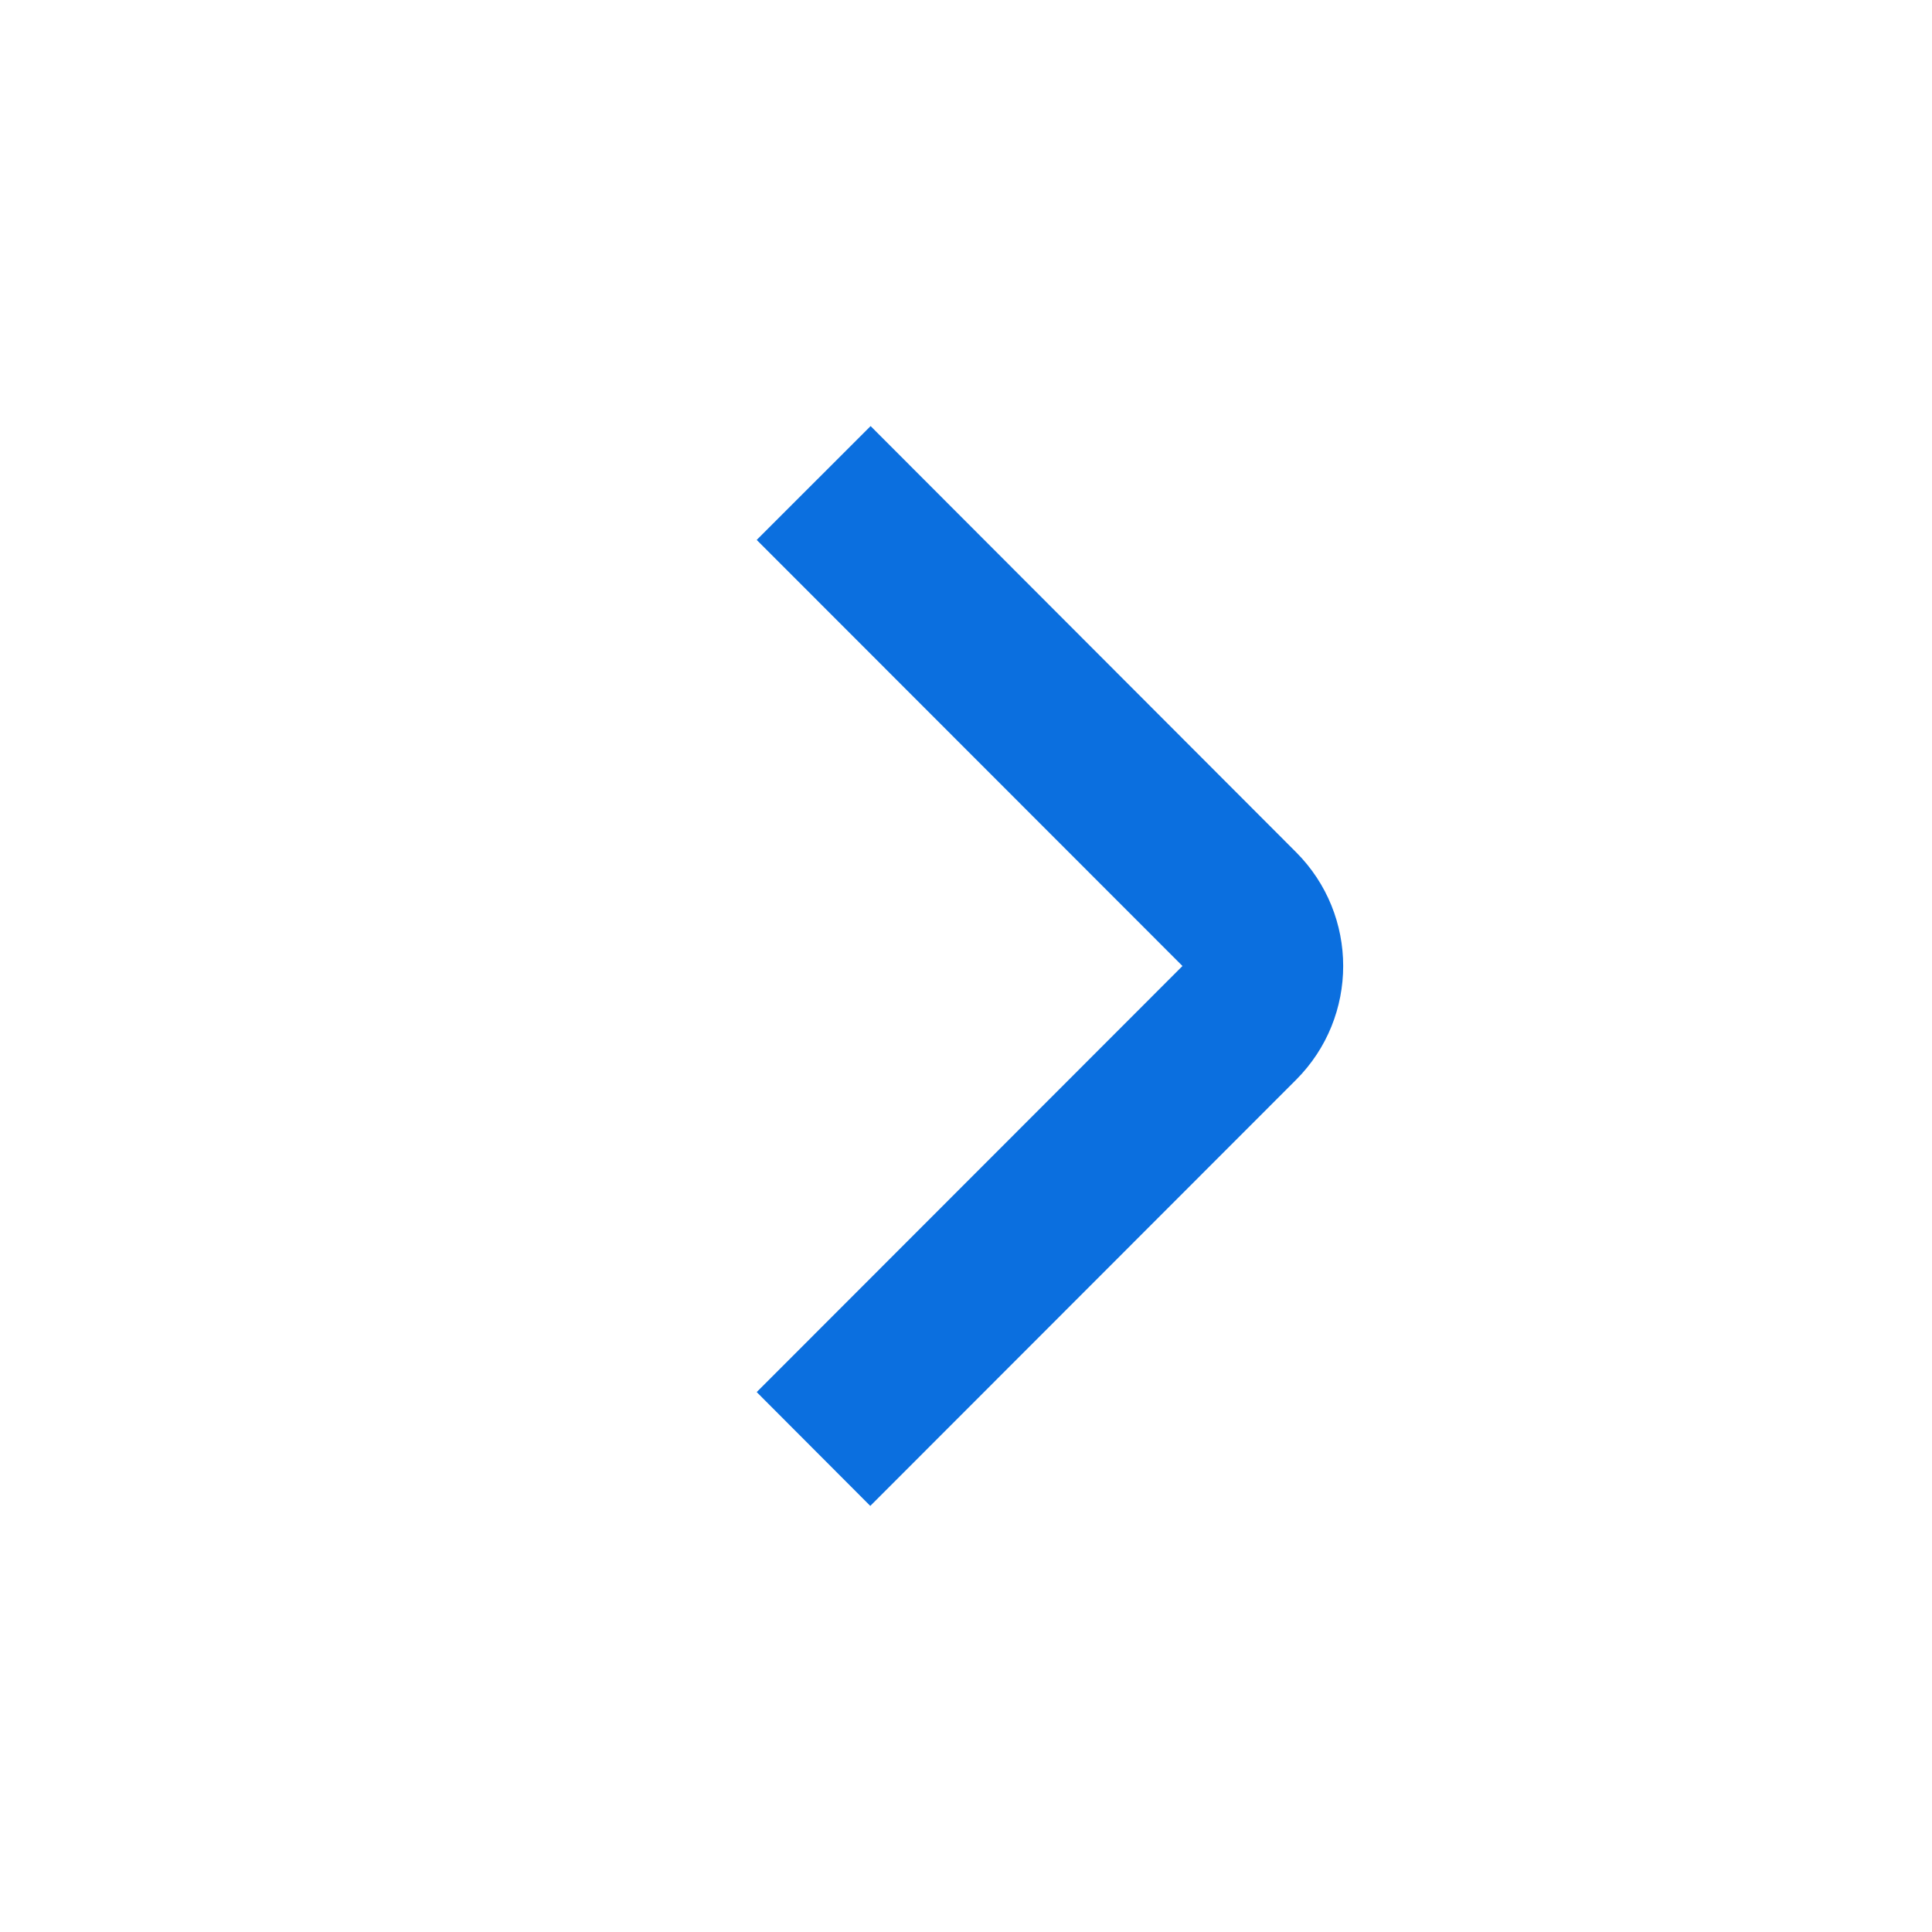
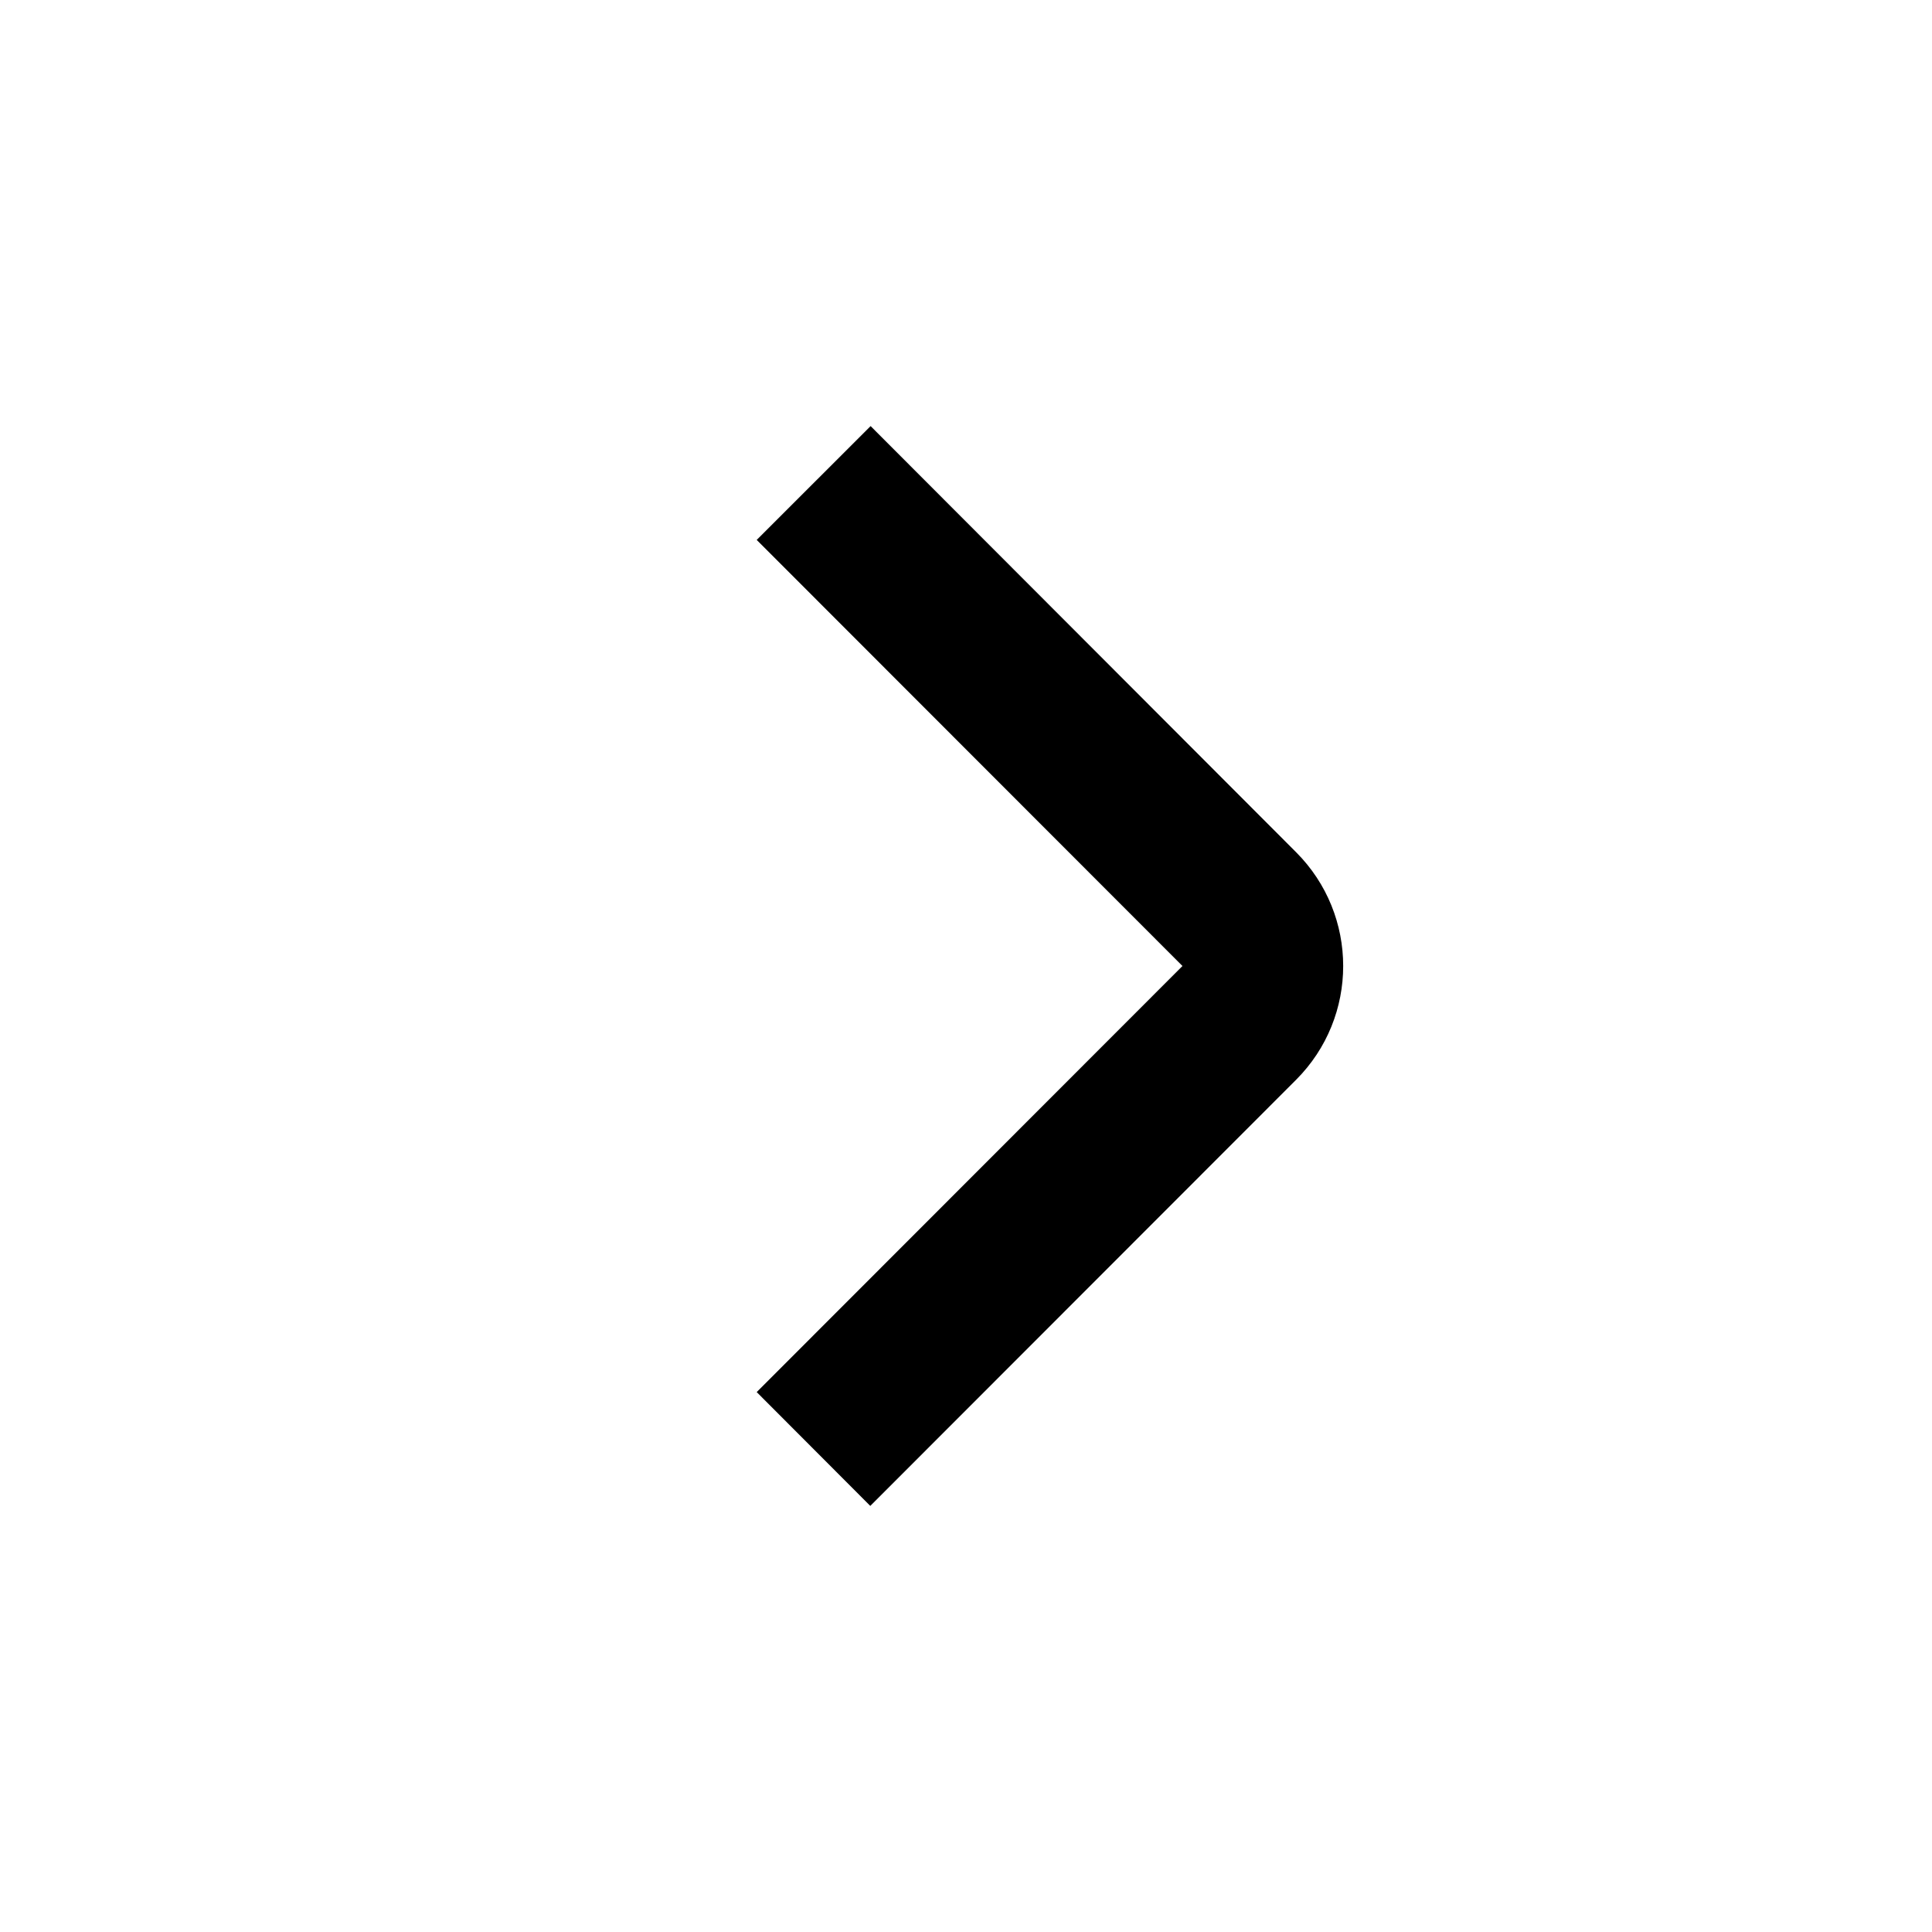
<svg xmlns="http://www.w3.org/2000/svg" id="Layer_1" data-name="Layer 1" viewBox="0 0 24 24">
-   <path d="M10.811,18.707,9.4,17.293,14.689,12,9.4,6.707l1.415-1.414L16.1,10.586a2,2,0,0,1,0,2.828Z" fill="#0B6FDF" />
+   <path d="M10.811,18.707,9.4,17.293,14.689,12,9.4,6.707l1.415-1.414L16.1,10.586a2,2,0,0,1,0,2.828Z" />
</svg>
